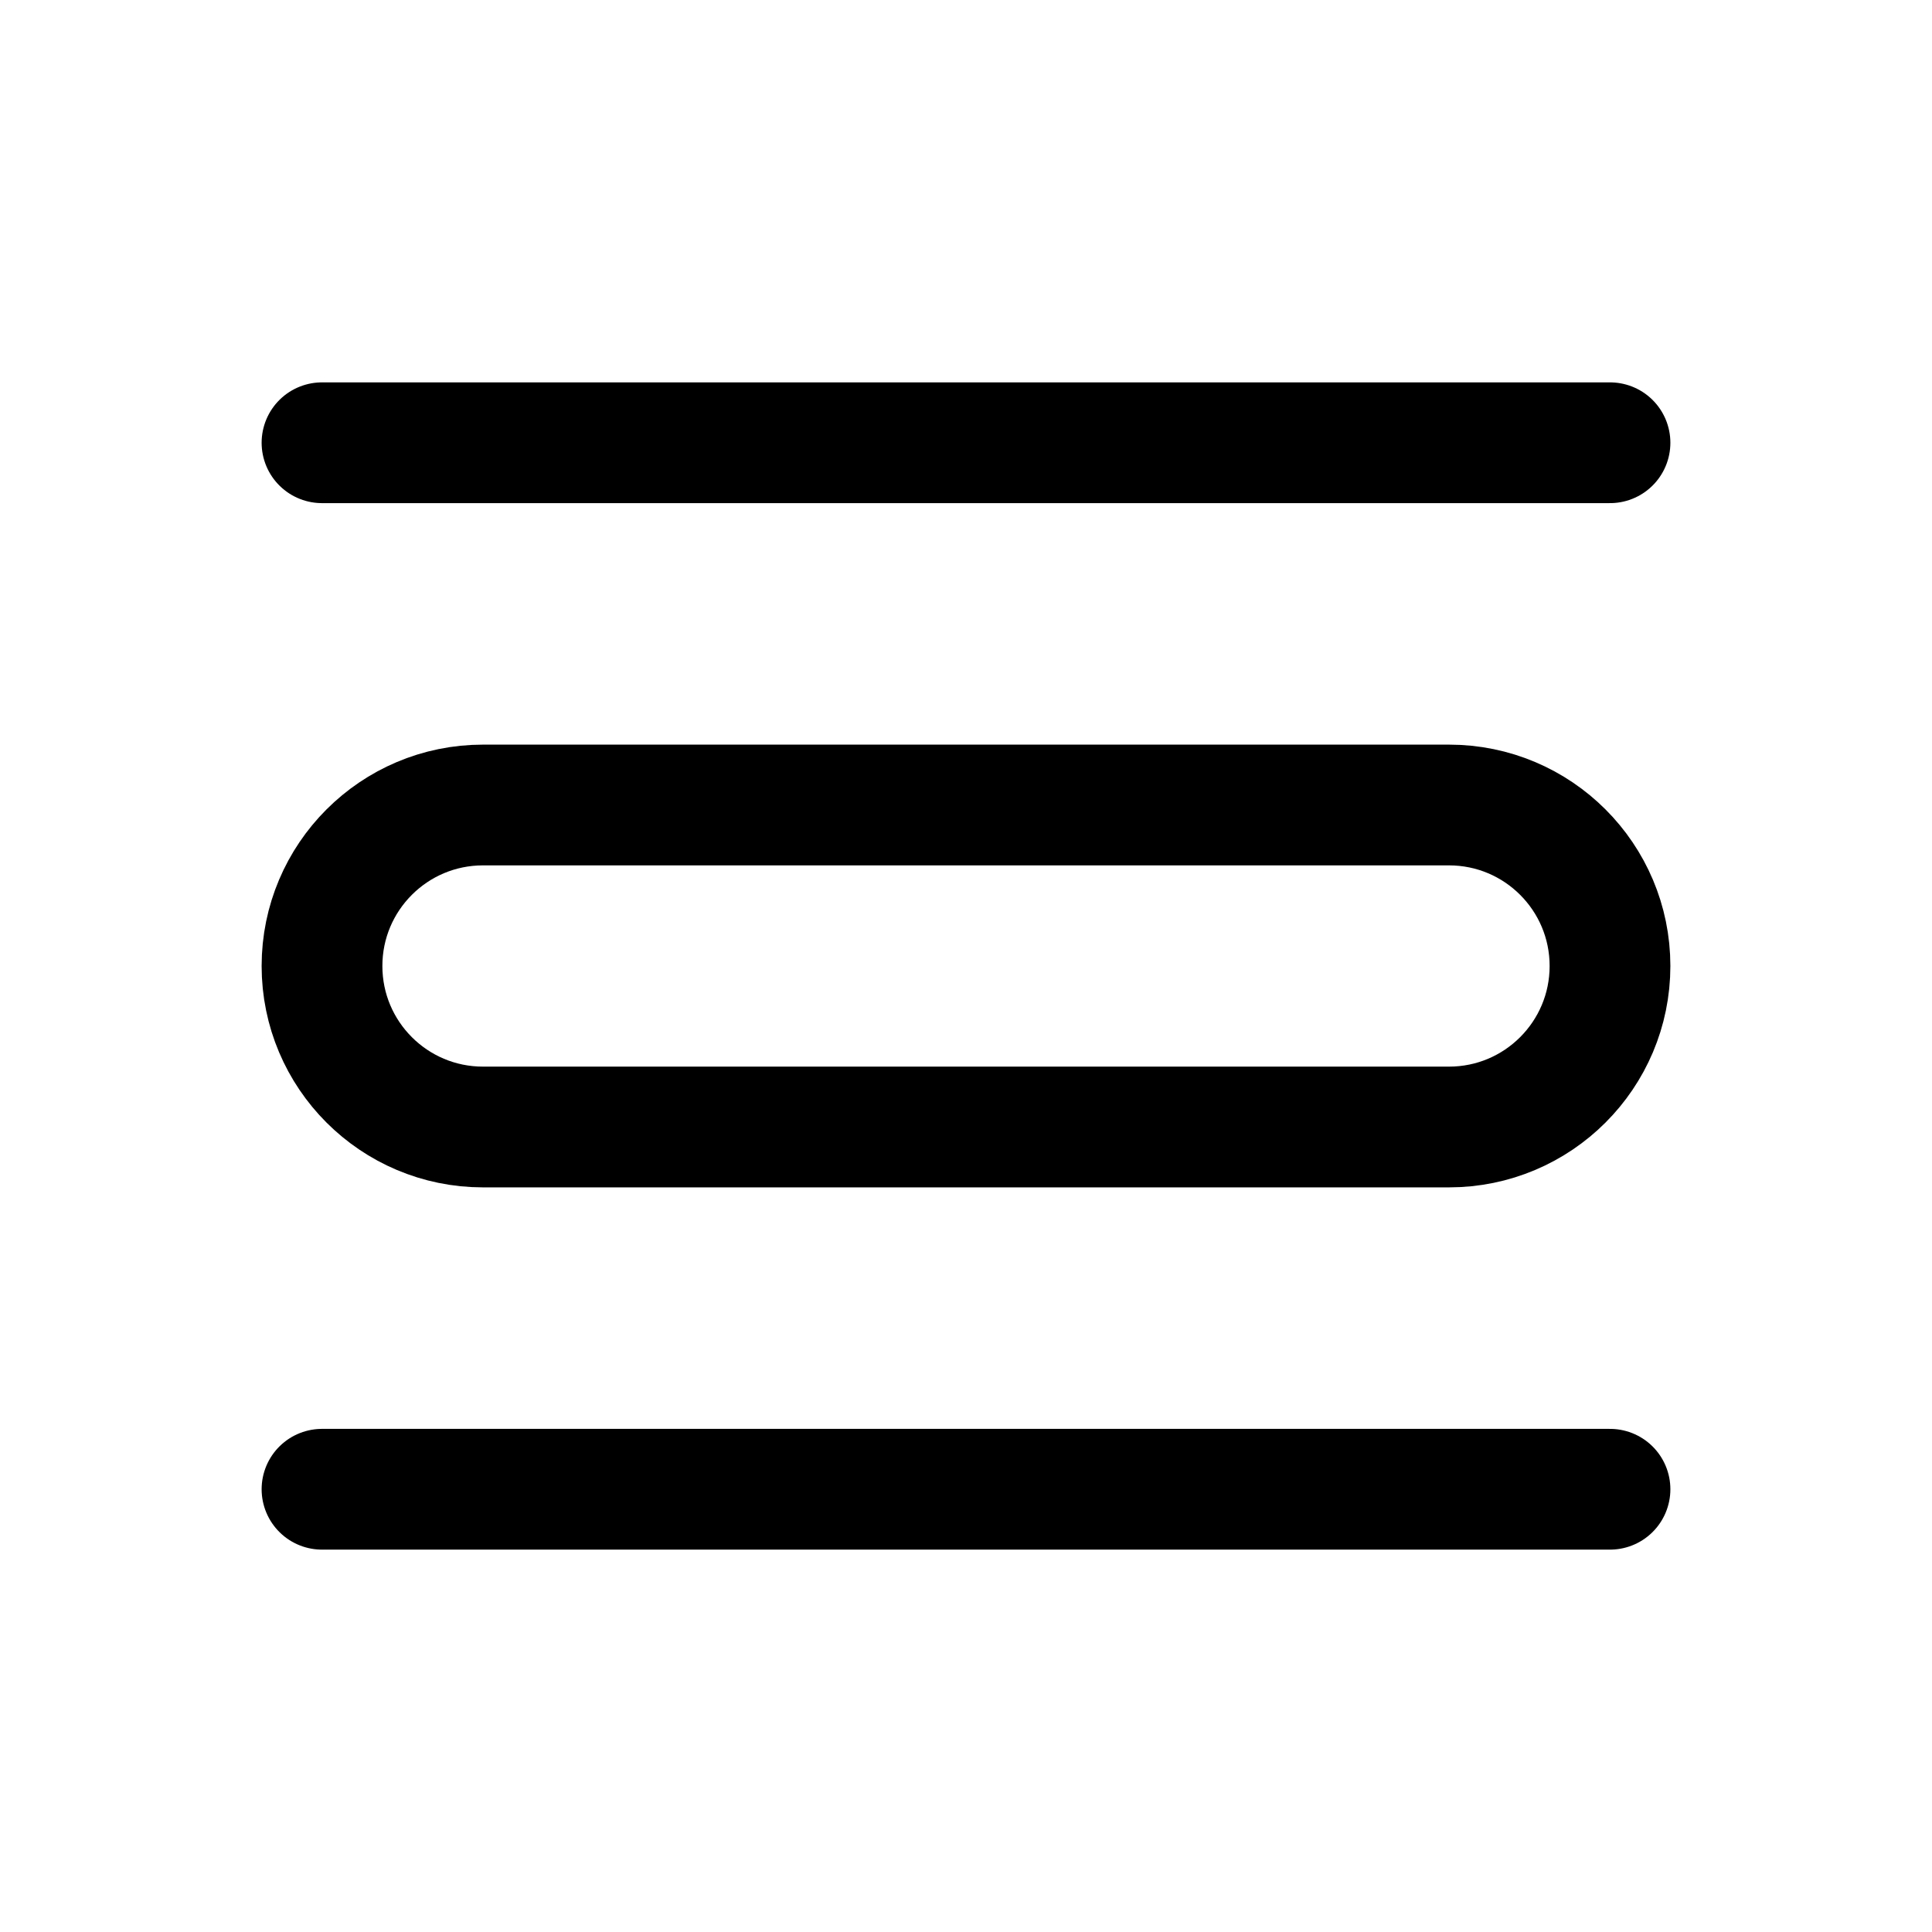
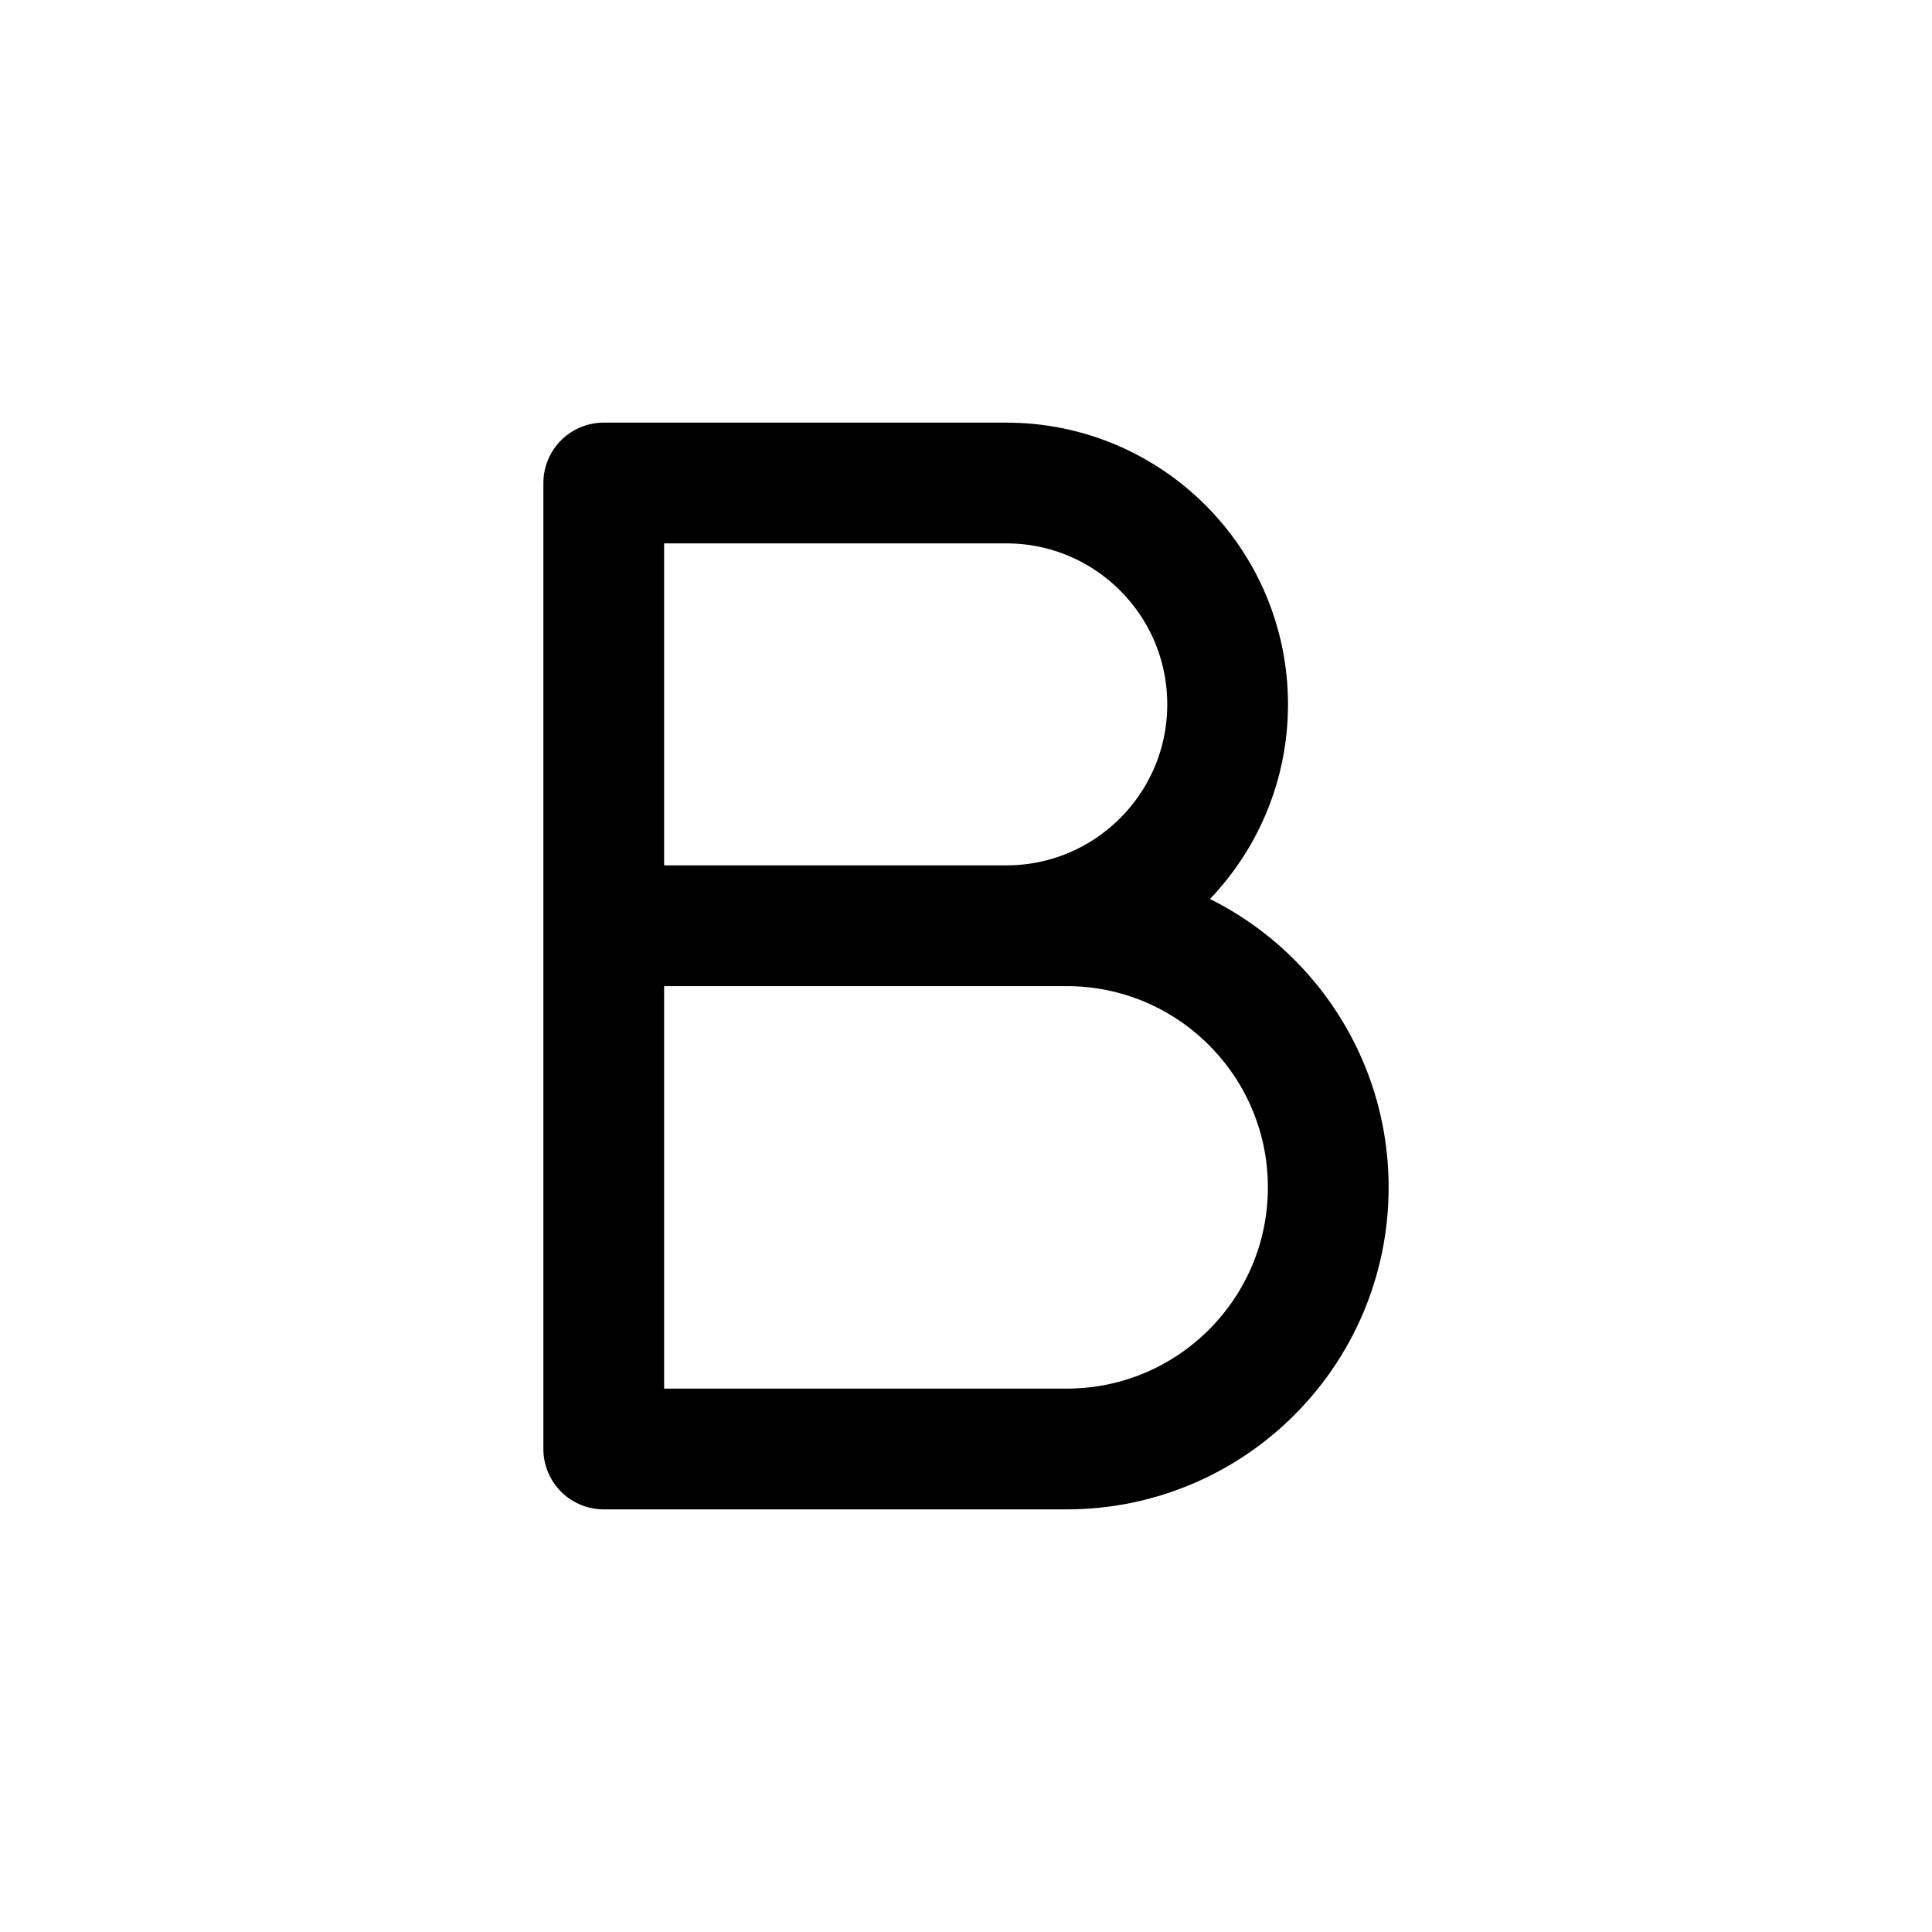
<svg xmlns="http://www.w3.org/2000/svg" viewBox="0 0 24 24" fill="none" stroke="currentColor" stroke-width="1.5" stroke-linecap="round" stroke-linejoin="round">
-   <path d="M4 5.5h16" />
-   <path d="M6 10h12a2 2 0 0 1 0 4h-12a2 2 0 0 1 0-4Z" />
-   <path d="M4 18.5h16" />
+   <path d="M7.5 11.5h5a2.75 2.75 0 0 0 0-5.5h-5v12h5.75a3.25 3.25 0 0 0 0-6.5h-.75" />
</svg>
